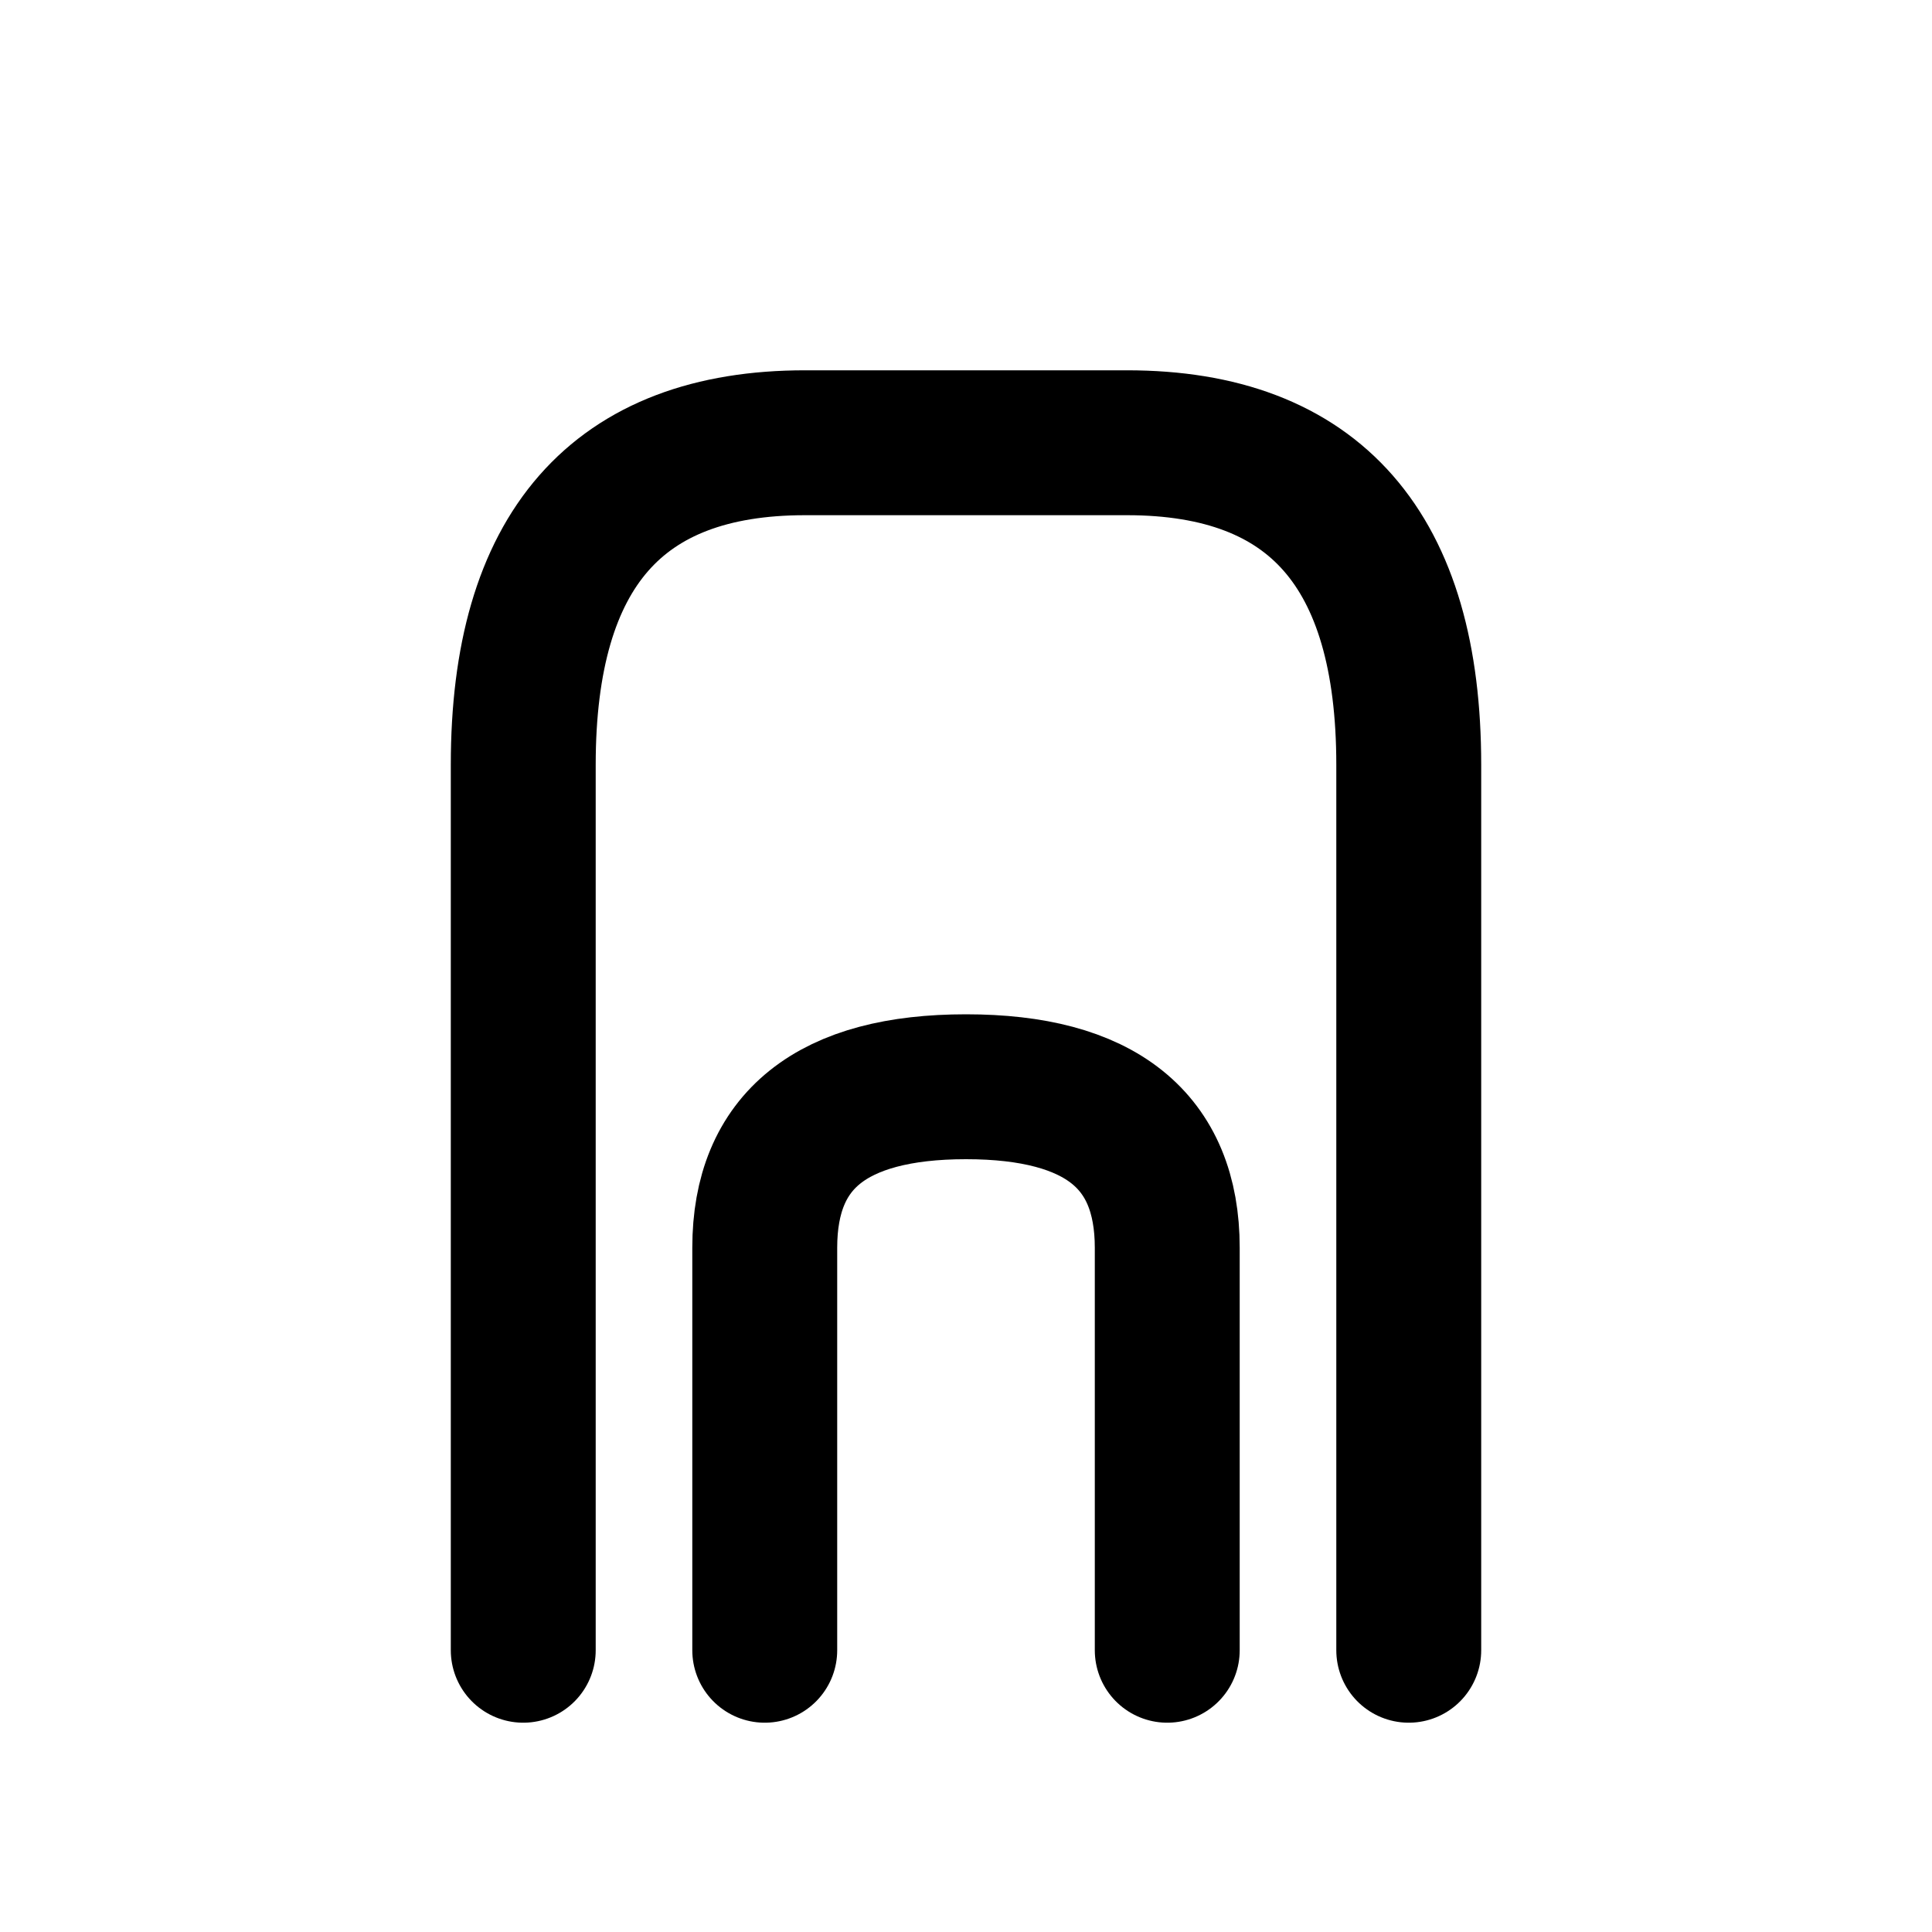
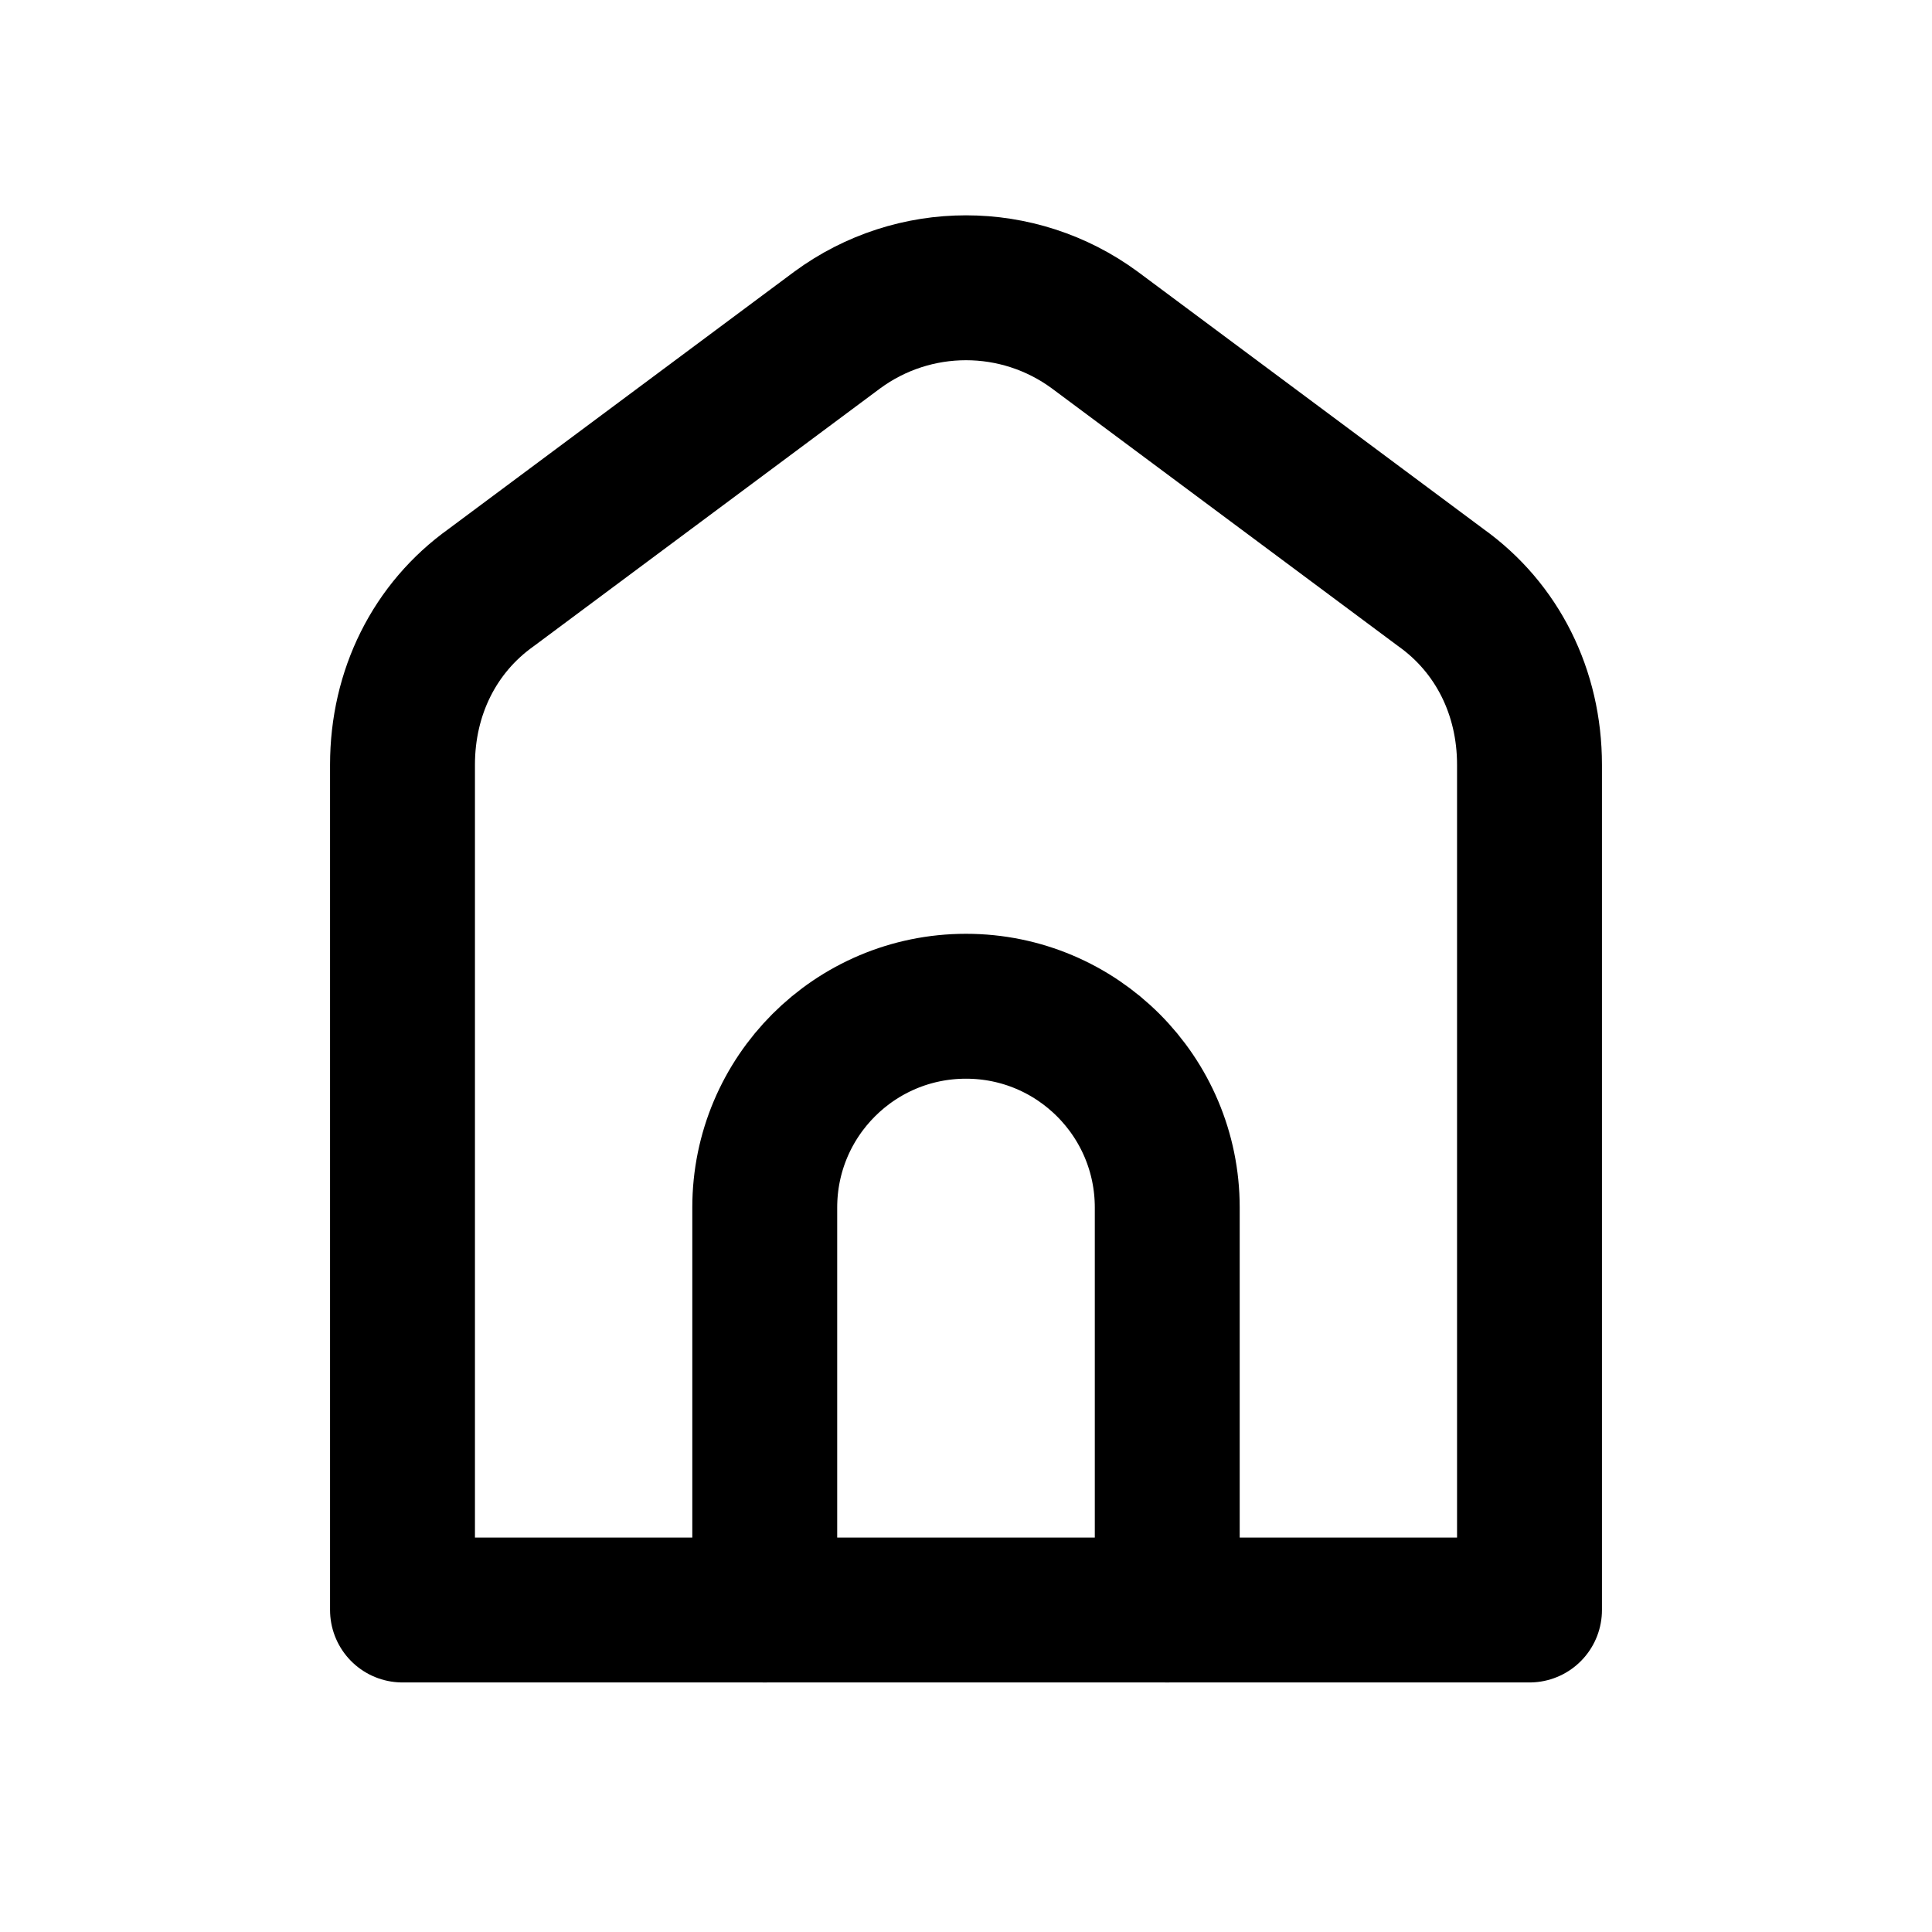
- <svg xmlns="http://www.w3.org/2000/svg" viewBox="0 0 24 24" width="24" height="24" fill="none" color="#000000">
-   <path d="M 6.5 20.5 L 6.5 9.5 Q 6.5 5.5 10 5.5 L 14 5.5 Q 17.5 5.5 17.5 9.5 L 17.5 20.5" stroke="currentColor" stroke-width="1.8" stroke-linecap="round" stroke-linejoin="round" fill="none" />
-   <path d="M 9.5 20.5 L 9.5 15.5 Q 9.5 13.5 12 13.5 Q 14.5 13.5 14.5 15.5 L 14.5 20.5" stroke="currentColor" stroke-width="1.8" stroke-linecap="round" stroke-linejoin="round" fill="none" />
+ <svg xmlns="http://www.w3.org/2000/svg" viewBox="0 0 24 24" width="24" height="24" fill="none" stroke="currentColor" stroke-width="1.8" stroke-linecap="round" stroke-linejoin="round">
+   <path d="M5 20V9.5c0-.9.4-1.7 1.1-2.2l4.3-3.2a2.7 2.7 0 0 1 3.2 0l4.3 3.2c.7.5 1.1 1.3 1.1 2.2V20H5Z" />
+   <path d="M9.5 20v-5a2.5 2.5 0 0 1 5 0v5" />
</svg>
